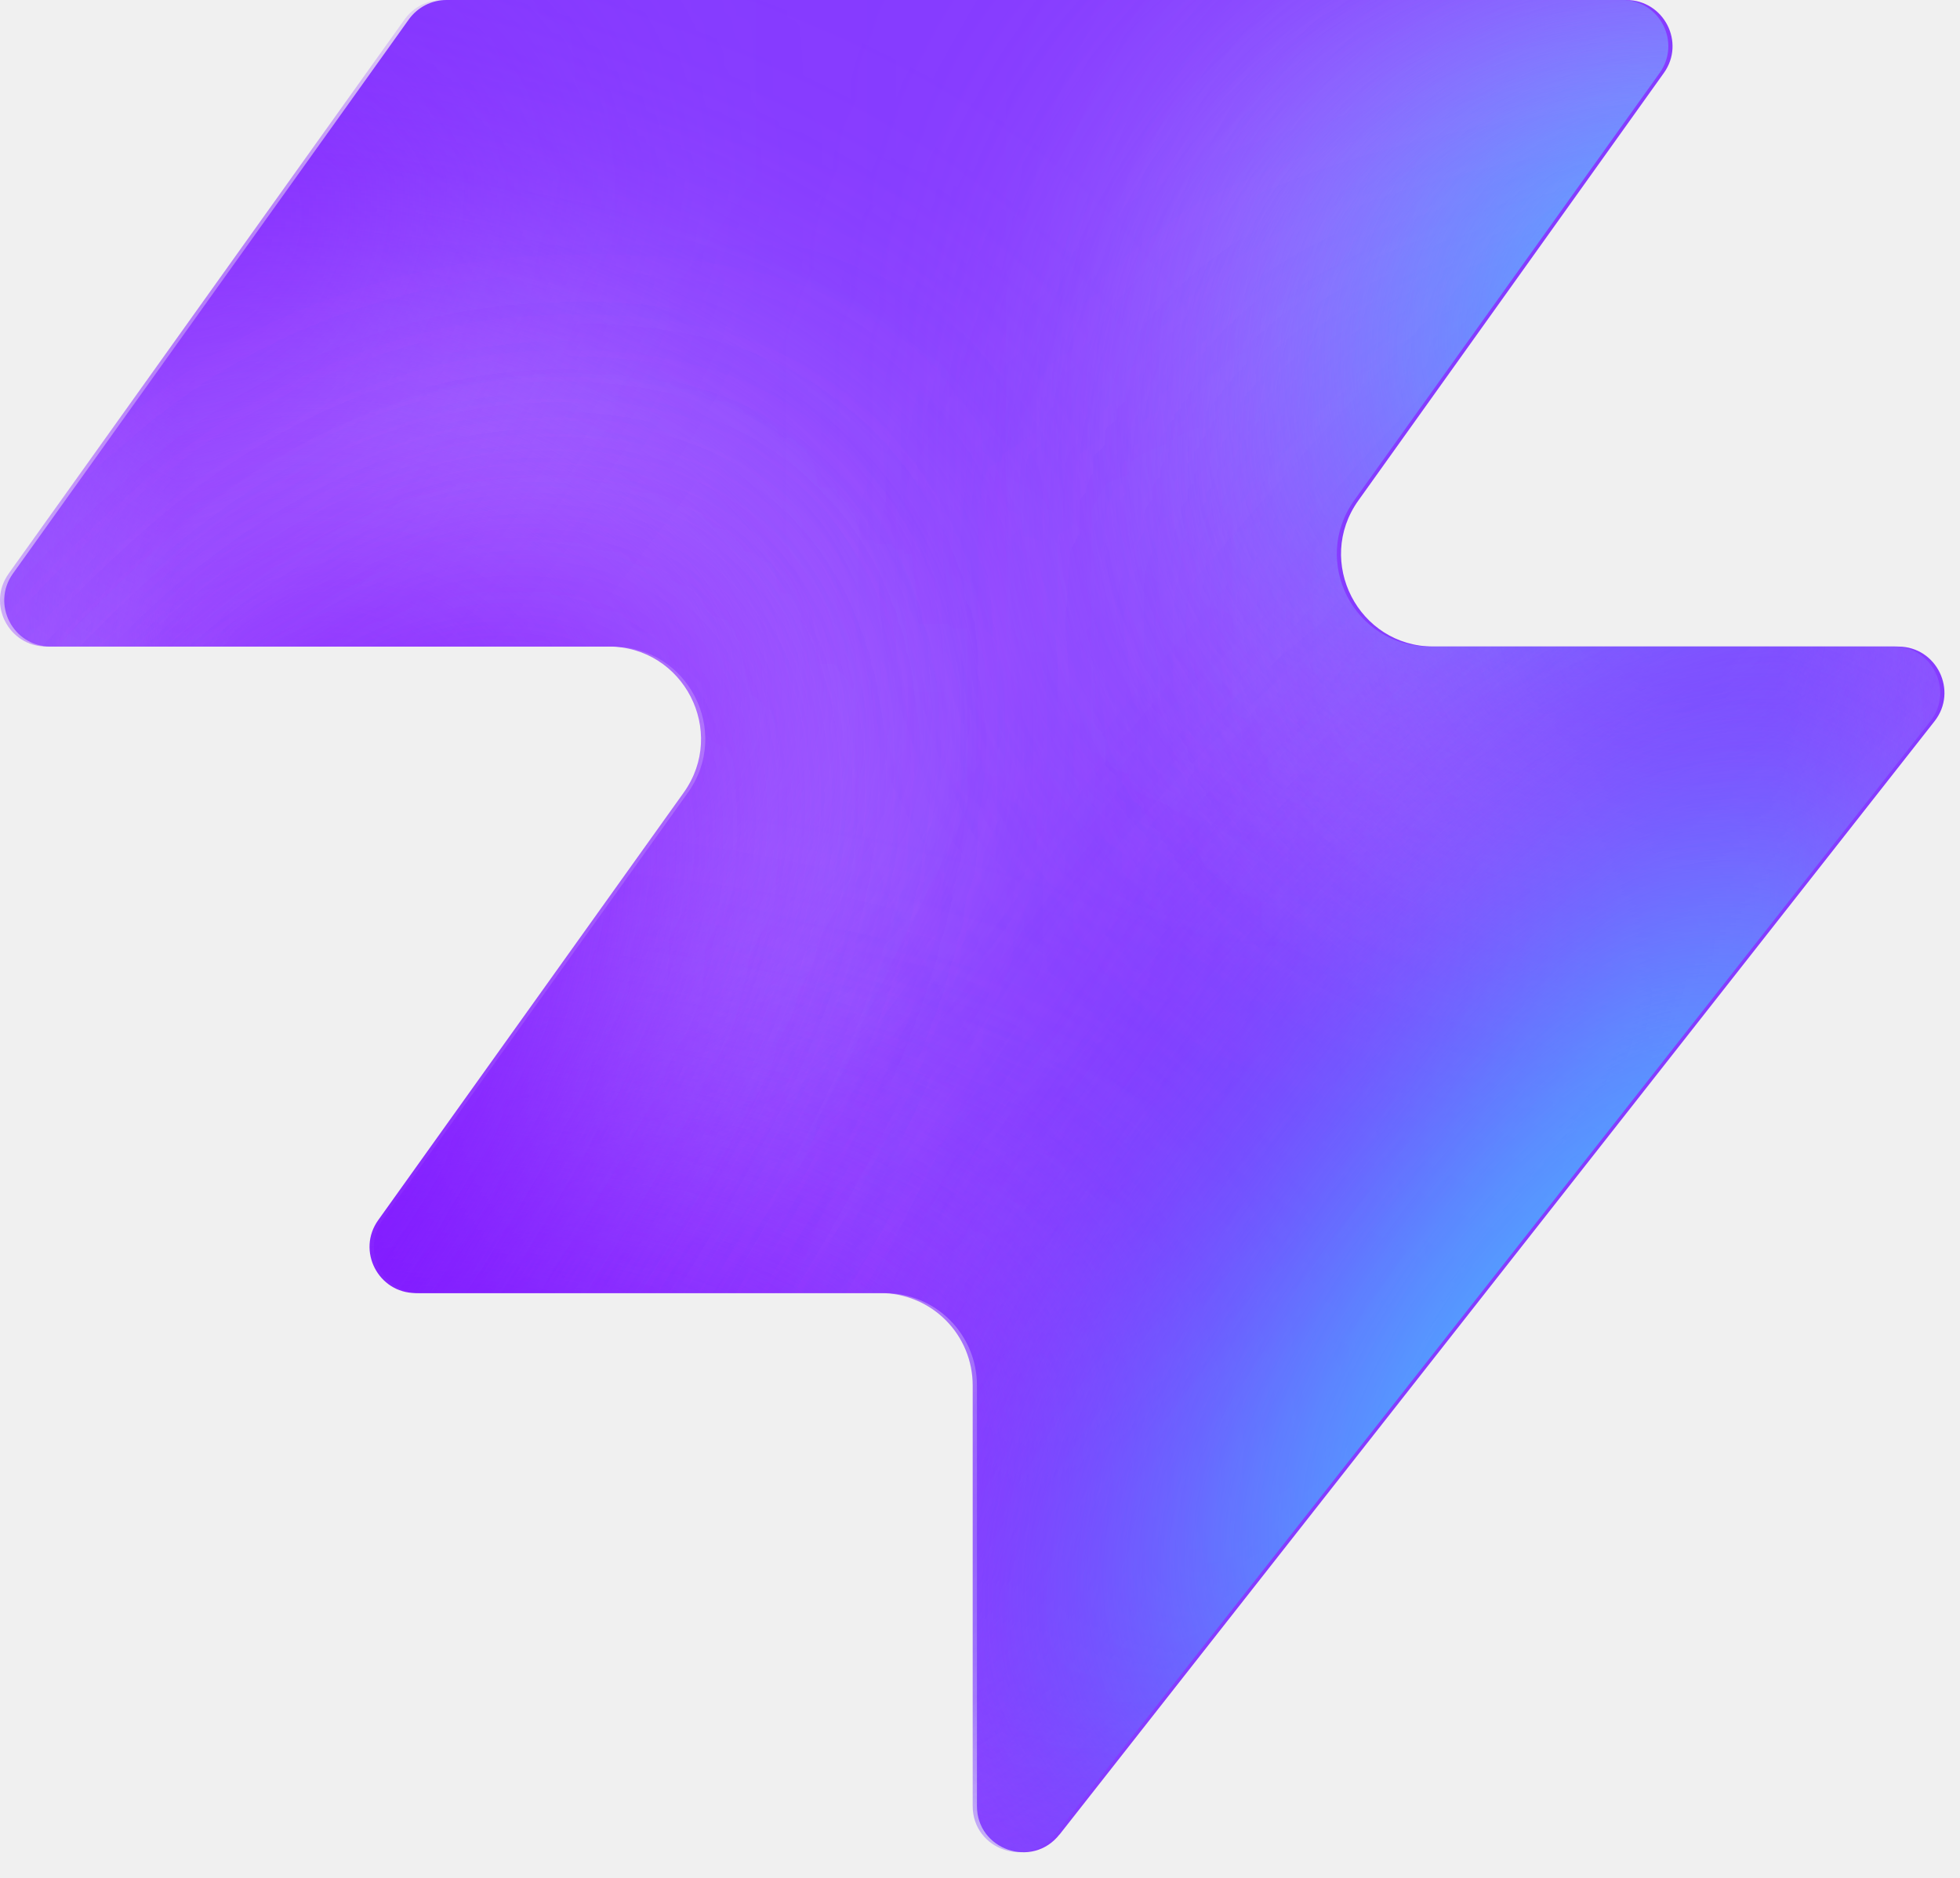
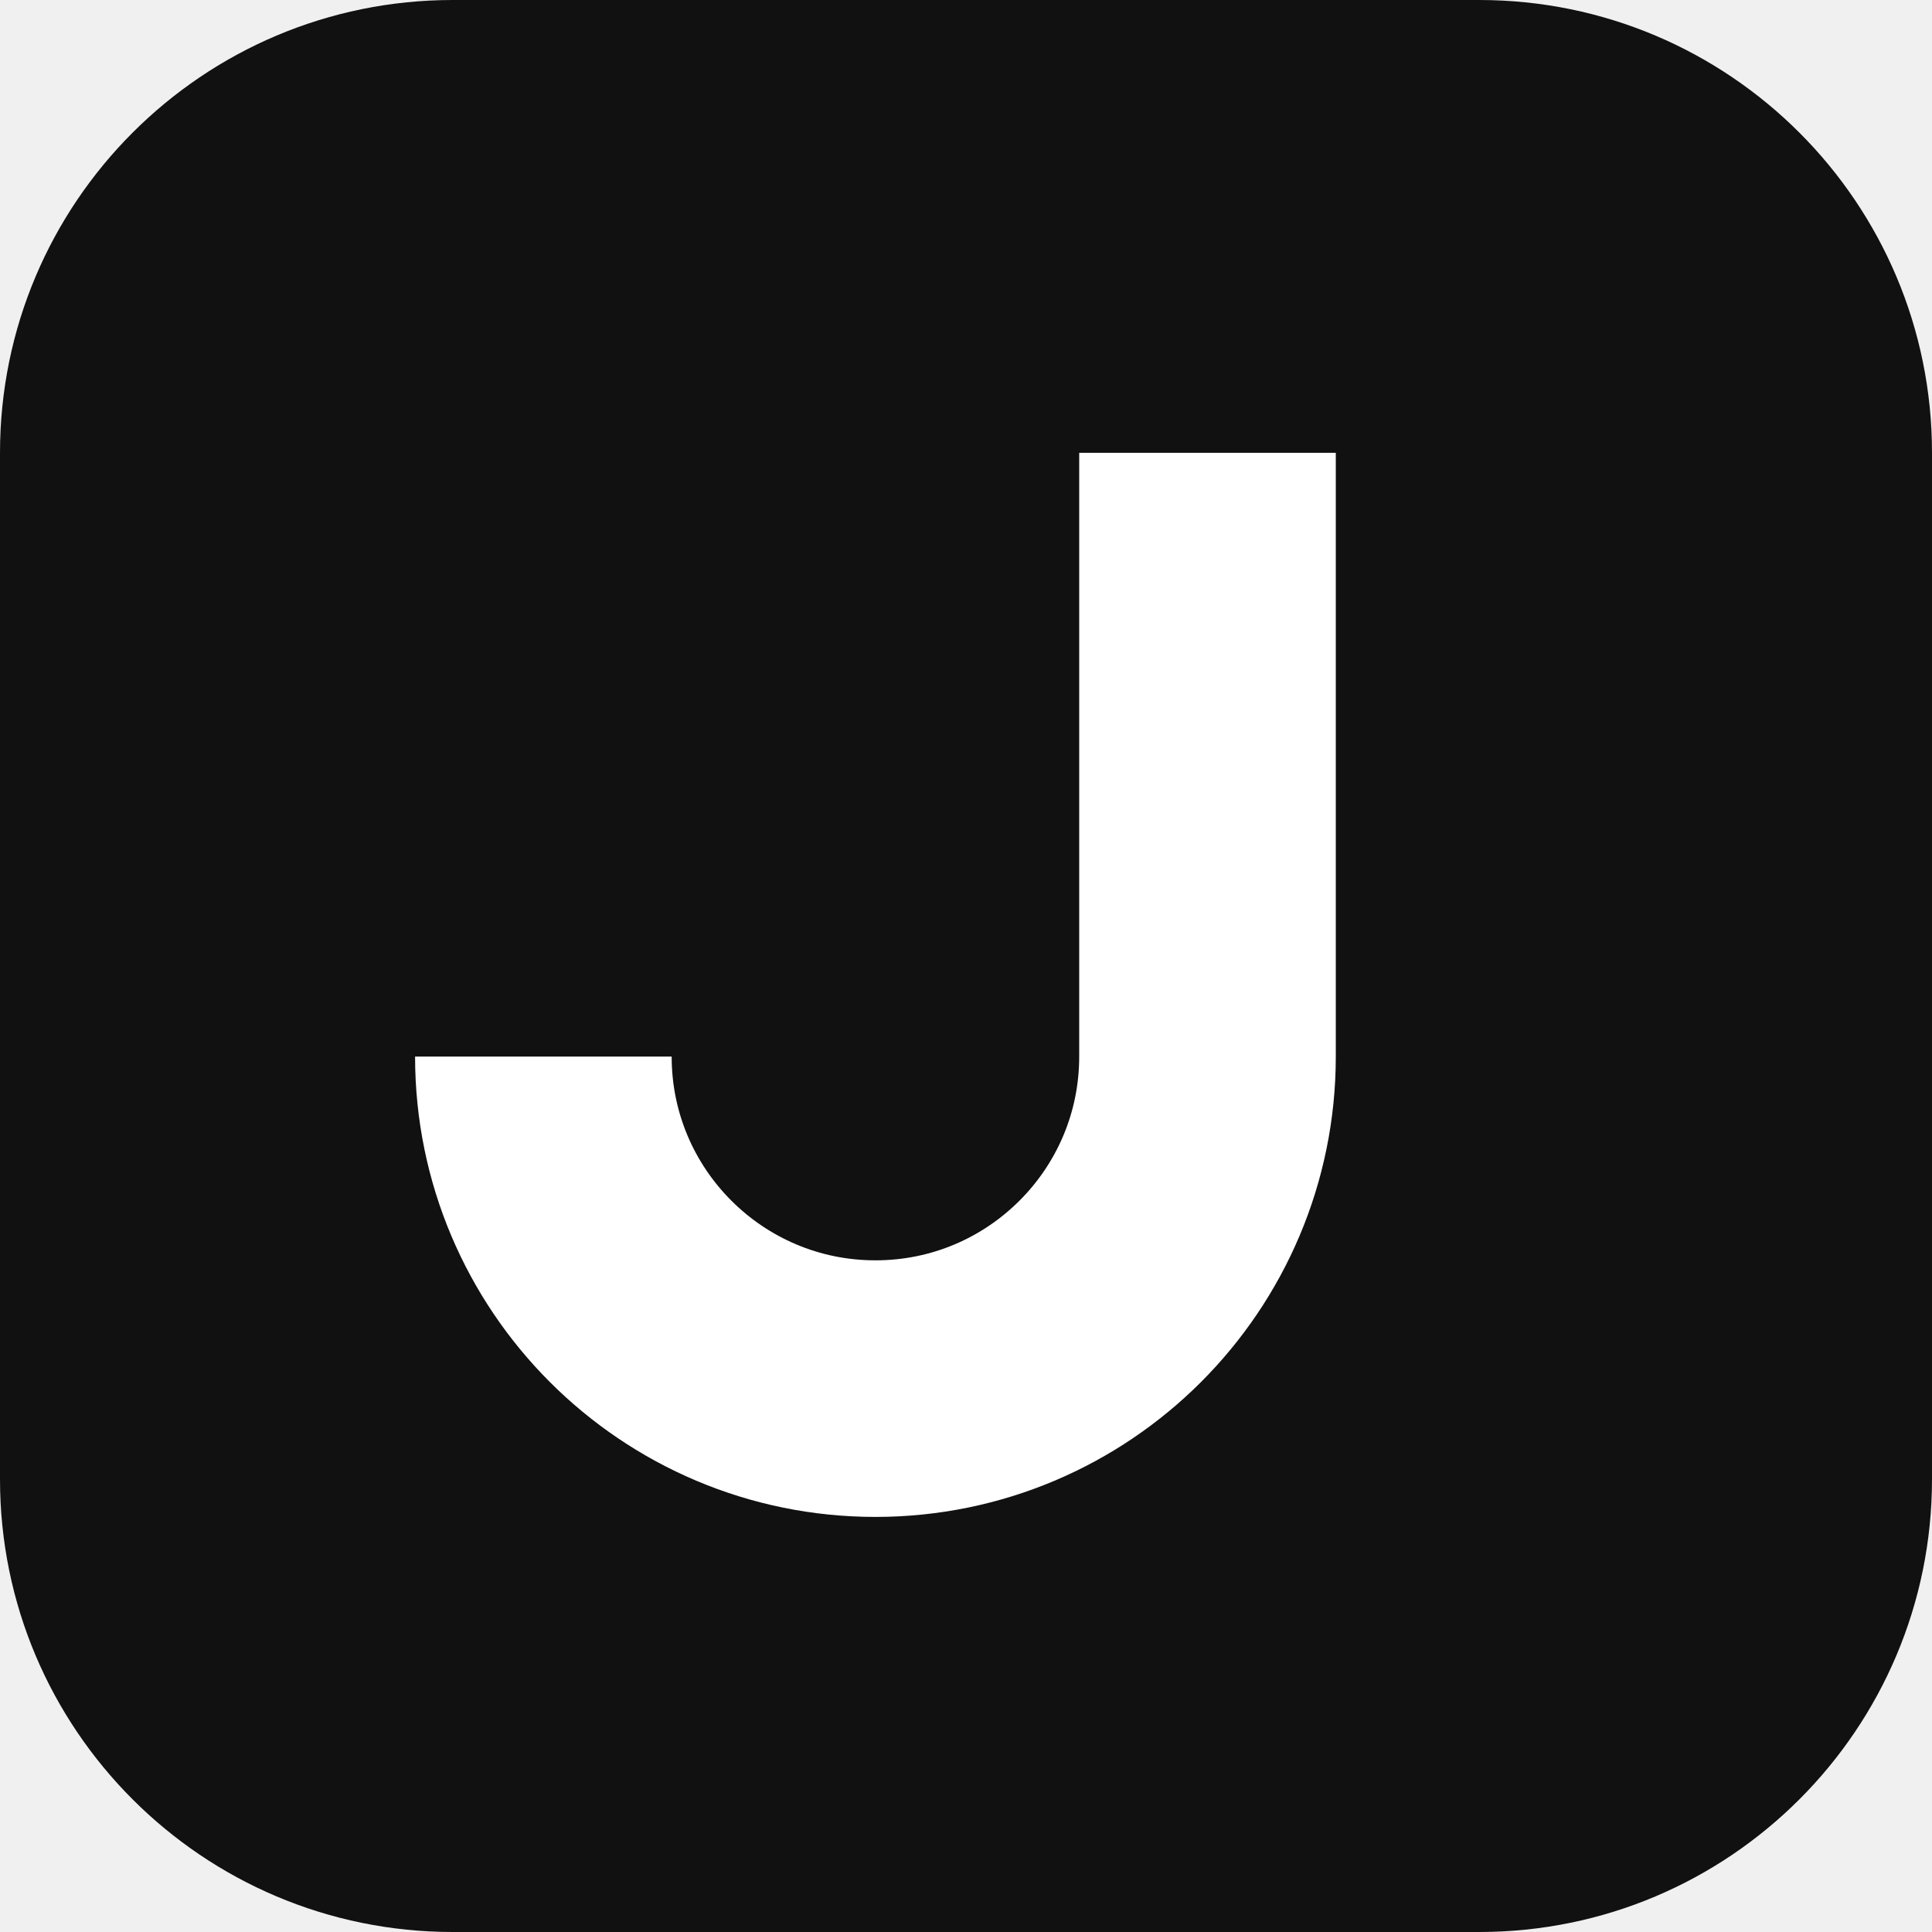
- <svg xmlns="http://www.w3.org/2000/svg" width="48" height="46" fill="none" viewBox="0 0 48 46">
-   <path fill="#863bff" d="M25.946 44.938c-.664.845-2.021.375-2.021-.698V33.937a2.26 2.26 0 0 0-2.262-2.262H10.287c-.92 0-1.456-1.04-.92-1.788l7.48-10.471c1.07-1.497 0-3.578-1.842-3.578H1.237c-.92 0-1.456-1.04-.92-1.788L10.013.474c.214-.297.556-.474.92-.474h28.894c.92 0 1.456 1.04.92 1.788l-7.48 10.471c-1.07 1.498 0 3.579 1.842 3.579h11.377c.943 0 1.473 1.088.89 1.83L25.947 44.94z" style="fill:#863bff;fill:color(display-p3 .525 .23 1);fill-opacity:1" />
-   <mask id="a" width="48" height="46" x="0" y="0" maskUnits="userSpaceOnUse" style="mask-type:alpha">
-     <path fill="#000" d="M25.842 44.938c-.664.844-2.021.375-2.021-.698V33.937a2.26 2.26 0 0 0-2.262-2.262H10.183c-.92 0-1.456-1.04-.92-1.788l7.48-10.471c1.07-1.498 0-3.579-1.842-3.579H1.133c-.92 0-1.456-1.04-.92-1.787L9.91.473c.214-.297.556-.474.92-.474h28.894c.92 0 1.456 1.04.92 1.788l-7.48 10.471c-1.07 1.498 0 3.578 1.842 3.578h11.377c.943 0 1.473 1.088.89 1.832L25.843 44.94z" style="fill:#000;fill-opacity:1" />
-   </mask>
-   <g mask="url(#a)">
-     <g filter="url(#b)">
-       <ellipse cx="5.508" cy="14.704" fill="#ede6ff" rx="5.508" ry="14.704" style="fill:#ede6ff;fill:color(display-p3 .927 .903 1);fill-opacity:1" transform="matrix(.00324 1 1 -.00324 -4.47 31.516)" />
-     </g>
-     <g filter="url(#c)">
-       <ellipse cx="10.399" cy="29.851" fill="#ede6ff" rx="10.399" ry="29.851" style="fill:#ede6ff;fill:color(display-p3 .927 .903 1);fill-opacity:1" transform="matrix(.00324 1 1 -.00324 -39.328 7.883)" />
-     </g>
-     <g filter="url(#d)">
-       <ellipse cx="5.508" cy="30.487" fill="#7e14ff" rx="5.508" ry="30.487" style="fill:#7e14ff;fill:color(display-p3 .492 .077 1);fill-opacity:1" transform="rotate(89.814 -25.913 -14.639)scale(1 -1)" />
-     </g>
-     <g filter="url(#e)">
-       <ellipse cx="5.508" cy="30.599" fill="#7e14ff" rx="5.508" ry="30.599" style="fill:#7e14ff;fill:color(display-p3 .492 .077 1);fill-opacity:1" transform="rotate(89.814 -32.644 -3.334)scale(1 -1)" />
-     </g>
-     <g filter="url(#f)">
-       <ellipse cx="5.508" cy="30.599" fill="#7e14ff" rx="5.508" ry="30.599" style="fill:#7e14ff;fill:color(display-p3 .492 .077 1);fill-opacity:1" transform="matrix(.00324 1 1 -.00324 -34.34 30.47)" />
-     </g>
-     <g filter="url(#g)">
-       <ellipse cx="14.072" cy="22.078" fill="#ede6ff" rx="14.072" ry="22.078" style="fill:#ede6ff;fill:color(display-p3 .927 .903 1);fill-opacity:1" transform="rotate(93.35 24.506 48.493)scale(-1 1)" />
-     </g>
-     <g filter="url(#h)">
-       <ellipse cx="3.47" cy="21.501" fill="#7e14ff" rx="3.47" ry="21.501" style="fill:#7e14ff;fill:color(display-p3 .492 .077 1);fill-opacity:1" transform="rotate(89.009 28.708 47.59)scale(-1 1)" />
-     </g>
-     <g filter="url(#i)">
-       <ellipse cx="3.47" cy="21.501" fill="#7e14ff" rx="3.47" ry="21.501" style="fill:#7e14ff;fill:color(display-p3 .492 .077 1);fill-opacity:1" transform="rotate(89.009 28.708 47.59)scale(-1 1)" />
-     </g>
-     <g filter="url(#j)">
-       <ellipse cx=".387" cy="8.972" fill="#7e14ff" rx="4.407" ry="29.108" style="fill:#7e14ff;fill:color(display-p3 .492 .077 1);fill-opacity:1" transform="rotate(39.51 .387 8.972)" />
-     </g>
-     <g filter="url(#k)">
-       <ellipse cx="47.523" cy="-6.092" fill="#7e14ff" rx="4.407" ry="29.108" style="fill:#7e14ff;fill:color(display-p3 .492 .077 1);fill-opacity:1" transform="rotate(37.892 47.523 -6.092)" />
-     </g>
-     <g filter="url(#l)">
-       <ellipse cx="41.412" cy="6.333" fill="#47bfff" rx="5.971" ry="9.665" style="fill:#47bfff;fill:color(display-p3 .28 .748 1);fill-opacity:1" transform="rotate(37.892 41.412 6.333)" />
-     </g>
-     <g filter="url(#m)">
-       <ellipse cx="-1.879" cy="38.332" fill="#7e14ff" rx="4.407" ry="29.108" style="fill:#7e14ff;fill:color(display-p3 .492 .077 1);fill-opacity:1" transform="rotate(37.892 -1.88 38.332)" />
-     </g>
-     <g filter="url(#n)">
-       <ellipse cx="-1.879" cy="38.332" fill="#7e14ff" rx="4.407" ry="29.108" style="fill:#7e14ff;fill:color(display-p3 .492 .077 1);fill-opacity:1" transform="rotate(37.892 -1.88 38.332)" />
-     </g>
-     <g filter="url(#o)">
-       <ellipse cx="35.651" cy="29.907" fill="#7e14ff" rx="4.407" ry="29.108" style="fill:#7e14ff;fill:color(display-p3 .492 .077 1);fill-opacity:1" transform="rotate(37.892 35.651 29.907)" />
-     </g>
-     <g filter="url(#p)">
-       <ellipse cx="38.418" cy="32.4" fill="#47bfff" rx="5.971" ry="15.297" style="fill:#47bfff;fill:color(display-p3 .28 .748 1);fill-opacity:1" transform="rotate(37.892 38.418 32.4)" />
-     </g>
-   </g>
-   <defs>
-     <filter id="b" width="60.045" height="41.654" x="-19.77" y="16.149" color-interpolation-filters="sRGB" filterUnits="userSpaceOnUse">
-       <feFlood flood-opacity="0" result="BackgroundImageFix" />
-       <feBlend in="SourceGraphic" in2="BackgroundImageFix" result="shape" />
-       <feGaussianBlur result="effect1_foregroundBlur_2002_17158" stdDeviation="7.659" />
-     </filter>
-     <filter id="c" width="90.34" height="51.437" x="-54.613" y="-7.533" color-interpolation-filters="sRGB" filterUnits="userSpaceOnUse">
-       <feFlood flood-opacity="0" result="BackgroundImageFix" />
-       <feBlend in="SourceGraphic" in2="BackgroundImageFix" result="shape" />
-       <feGaussianBlur result="effect1_foregroundBlur_2002_17158" stdDeviation="7.659" />
-     </filter>
-     <filter id="d" width="79.355" height="29.4" x="-49.64" y="2.03" color-interpolation-filters="sRGB" filterUnits="userSpaceOnUse">
-       <feFlood flood-opacity="0" result="BackgroundImageFix" />
-       <feBlend in="SourceGraphic" in2="BackgroundImageFix" result="shape" />
-       <feGaussianBlur result="effect1_foregroundBlur_2002_17158" stdDeviation="4.596" />
-     </filter>
-     <filter id="e" width="79.579" height="29.4" x="-45.045" y="20.029" color-interpolation-filters="sRGB" filterUnits="userSpaceOnUse">
-       <feFlood flood-opacity="0" result="BackgroundImageFix" />
-       <feBlend in="SourceGraphic" in2="BackgroundImageFix" result="shape" />
-       <feGaussianBlur result="effect1_foregroundBlur_2002_17158" stdDeviation="4.596" />
-     </filter>
-     <filter id="f" width="79.579" height="29.4" x="-43.513" y="21.178" color-interpolation-filters="sRGB" filterUnits="userSpaceOnUse">
-       <feFlood flood-opacity="0" result="BackgroundImageFix" />
-       <feBlend in="SourceGraphic" in2="BackgroundImageFix" result="shape" />
-       <feGaussianBlur result="effect1_foregroundBlur_2002_17158" stdDeviation="4.596" />
-     </filter>
-     <filter id="g" width="74.749" height="58.852" x="15.756" y="-17.901" color-interpolation-filters="sRGB" filterUnits="userSpaceOnUse">
-       <feFlood flood-opacity="0" result="BackgroundImageFix" />
-       <feBlend in="SourceGraphic" in2="BackgroundImageFix" result="shape" />
-       <feGaussianBlur result="effect1_foregroundBlur_2002_17158" stdDeviation="7.659" />
-     </filter>
-     <filter id="h" width="61.377" height="25.362" x="23.548" y="2.284" color-interpolation-filters="sRGB" filterUnits="userSpaceOnUse">
-       <feFlood flood-opacity="0" result="BackgroundImageFix" />
-       <feBlend in="SourceGraphic" in2="BackgroundImageFix" result="shape" />
-       <feGaussianBlur result="effect1_foregroundBlur_2002_17158" stdDeviation="4.596" />
-     </filter>
-     <filter id="i" width="61.377" height="25.362" x="23.548" y="2.284" color-interpolation-filters="sRGB" filterUnits="userSpaceOnUse">
-       <feFlood flood-opacity="0" result="BackgroundImageFix" />
-       <feBlend in="SourceGraphic" in2="BackgroundImageFix" result="shape" />
-       <feGaussianBlur result="effect1_foregroundBlur_2002_17158" stdDeviation="4.596" />
-     </filter>
-     <filter id="j" width="56.045" height="63.649" x="-27.636" y="-22.853" color-interpolation-filters="sRGB" filterUnits="userSpaceOnUse">
-       <feFlood flood-opacity="0" result="BackgroundImageFix" />
-       <feBlend in="SourceGraphic" in2="BackgroundImageFix" result="shape" />
-       <feGaussianBlur result="effect1_foregroundBlur_2002_17158" stdDeviation="4.596" />
-     </filter>
-     <filter id="k" width="54.814" height="64.646" x="20.116" y="-38.415" color-interpolation-filters="sRGB" filterUnits="userSpaceOnUse">
-       <feFlood flood-opacity="0" result="BackgroundImageFix" />
-       <feBlend in="SourceGraphic" in2="BackgroundImageFix" result="shape" />
-       <feGaussianBlur result="effect1_foregroundBlur_2002_17158" stdDeviation="4.596" />
-     </filter>
-     <filter id="l" width="33.541" height="35.313" x="24.641" y="-11.323" color-interpolation-filters="sRGB" filterUnits="userSpaceOnUse">
-       <feFlood flood-opacity="0" result="BackgroundImageFix" />
-       <feBlend in="SourceGraphic" in2="BackgroundImageFix" result="shape" />
-       <feGaussianBlur result="effect1_foregroundBlur_2002_17158" stdDeviation="4.596" />
-     </filter>
-     <filter id="m" width="54.814" height="64.646" x="-29.286" y="6.009" color-interpolation-filters="sRGB" filterUnits="userSpaceOnUse">
-       <feFlood flood-opacity="0" result="BackgroundImageFix" />
-       <feBlend in="SourceGraphic" in2="BackgroundImageFix" result="shape" />
-       <feGaussianBlur result="effect1_foregroundBlur_2002_17158" stdDeviation="4.596" />
-     </filter>
-     <filter id="n" width="54.814" height="64.646" x="-29.286" y="6.009" color-interpolation-filters="sRGB" filterUnits="userSpaceOnUse">
-       <feFlood flood-opacity="0" result="BackgroundImageFix" />
-       <feBlend in="SourceGraphic" in2="BackgroundImageFix" result="shape" />
-       <feGaussianBlur result="effect1_foregroundBlur_2002_17158" stdDeviation="4.596" />
-     </filter>
-     <filter id="o" width="54.814" height="64.646" x="8.244" y="-2.416" color-interpolation-filters="sRGB" filterUnits="userSpaceOnUse">
-       <feFlood flood-opacity="0" result="BackgroundImageFix" />
-       <feBlend in="SourceGraphic" in2="BackgroundImageFix" result="shape" />
-       <feGaussianBlur result="effect1_foregroundBlur_2002_17158" stdDeviation="4.596" />
-     </filter>
-     <filter id="p" width="39.409" height="43.623" x="18.713" y="10.588" color-interpolation-filters="sRGB" filterUnits="userSpaceOnUse">
-       <feFlood flood-opacity="0" result="BackgroundImageFix" />
-       <feBlend in="SourceGraphic" in2="BackgroundImageFix" result="shape" />
-       <feGaussianBlur result="effect1_foregroundBlur_2002_17158" stdDeviation="4.596" />
-     </filter>
-   </defs>
+ <svg xmlns="http://www.w3.org/2000/svg" viewBox="0 0 64 64">
+   <rect width="64" height="64" rx="15" fill="#111" />
+   <path d="M40 15v20a11 11 0 0 1-22 0" fill="none" stroke="#fff" stroke-width="8.5" />
</svg>
